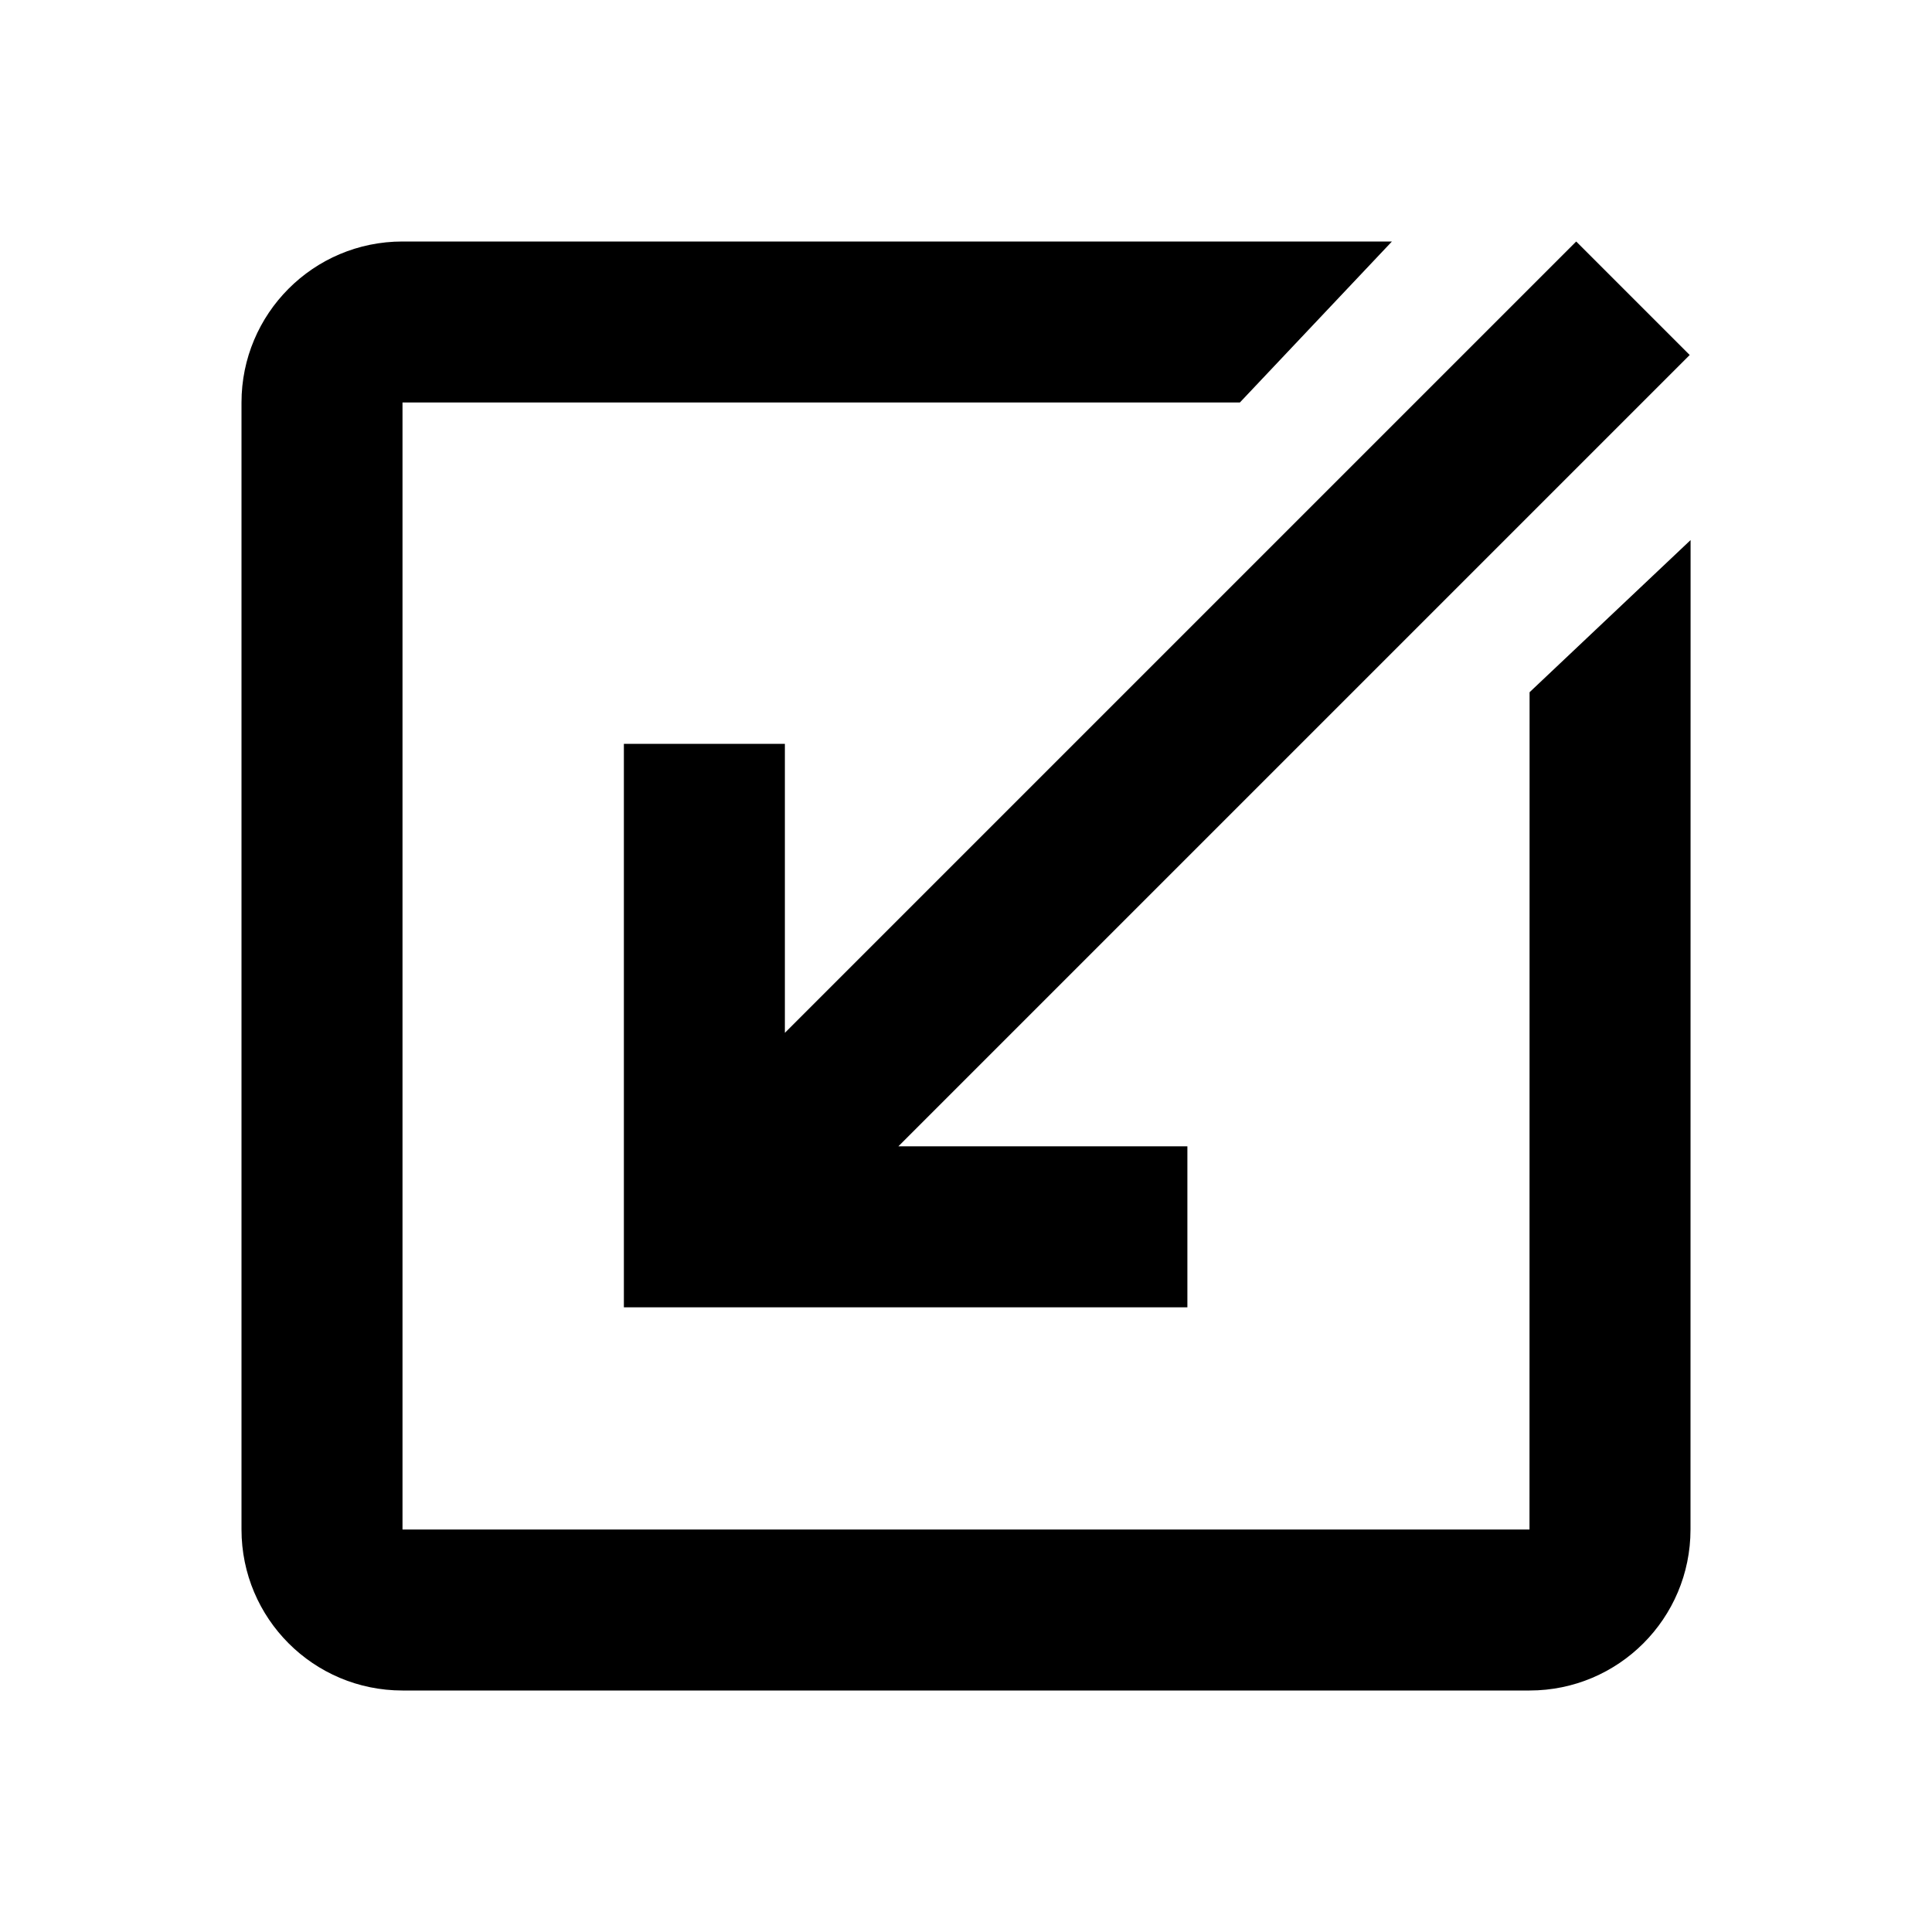
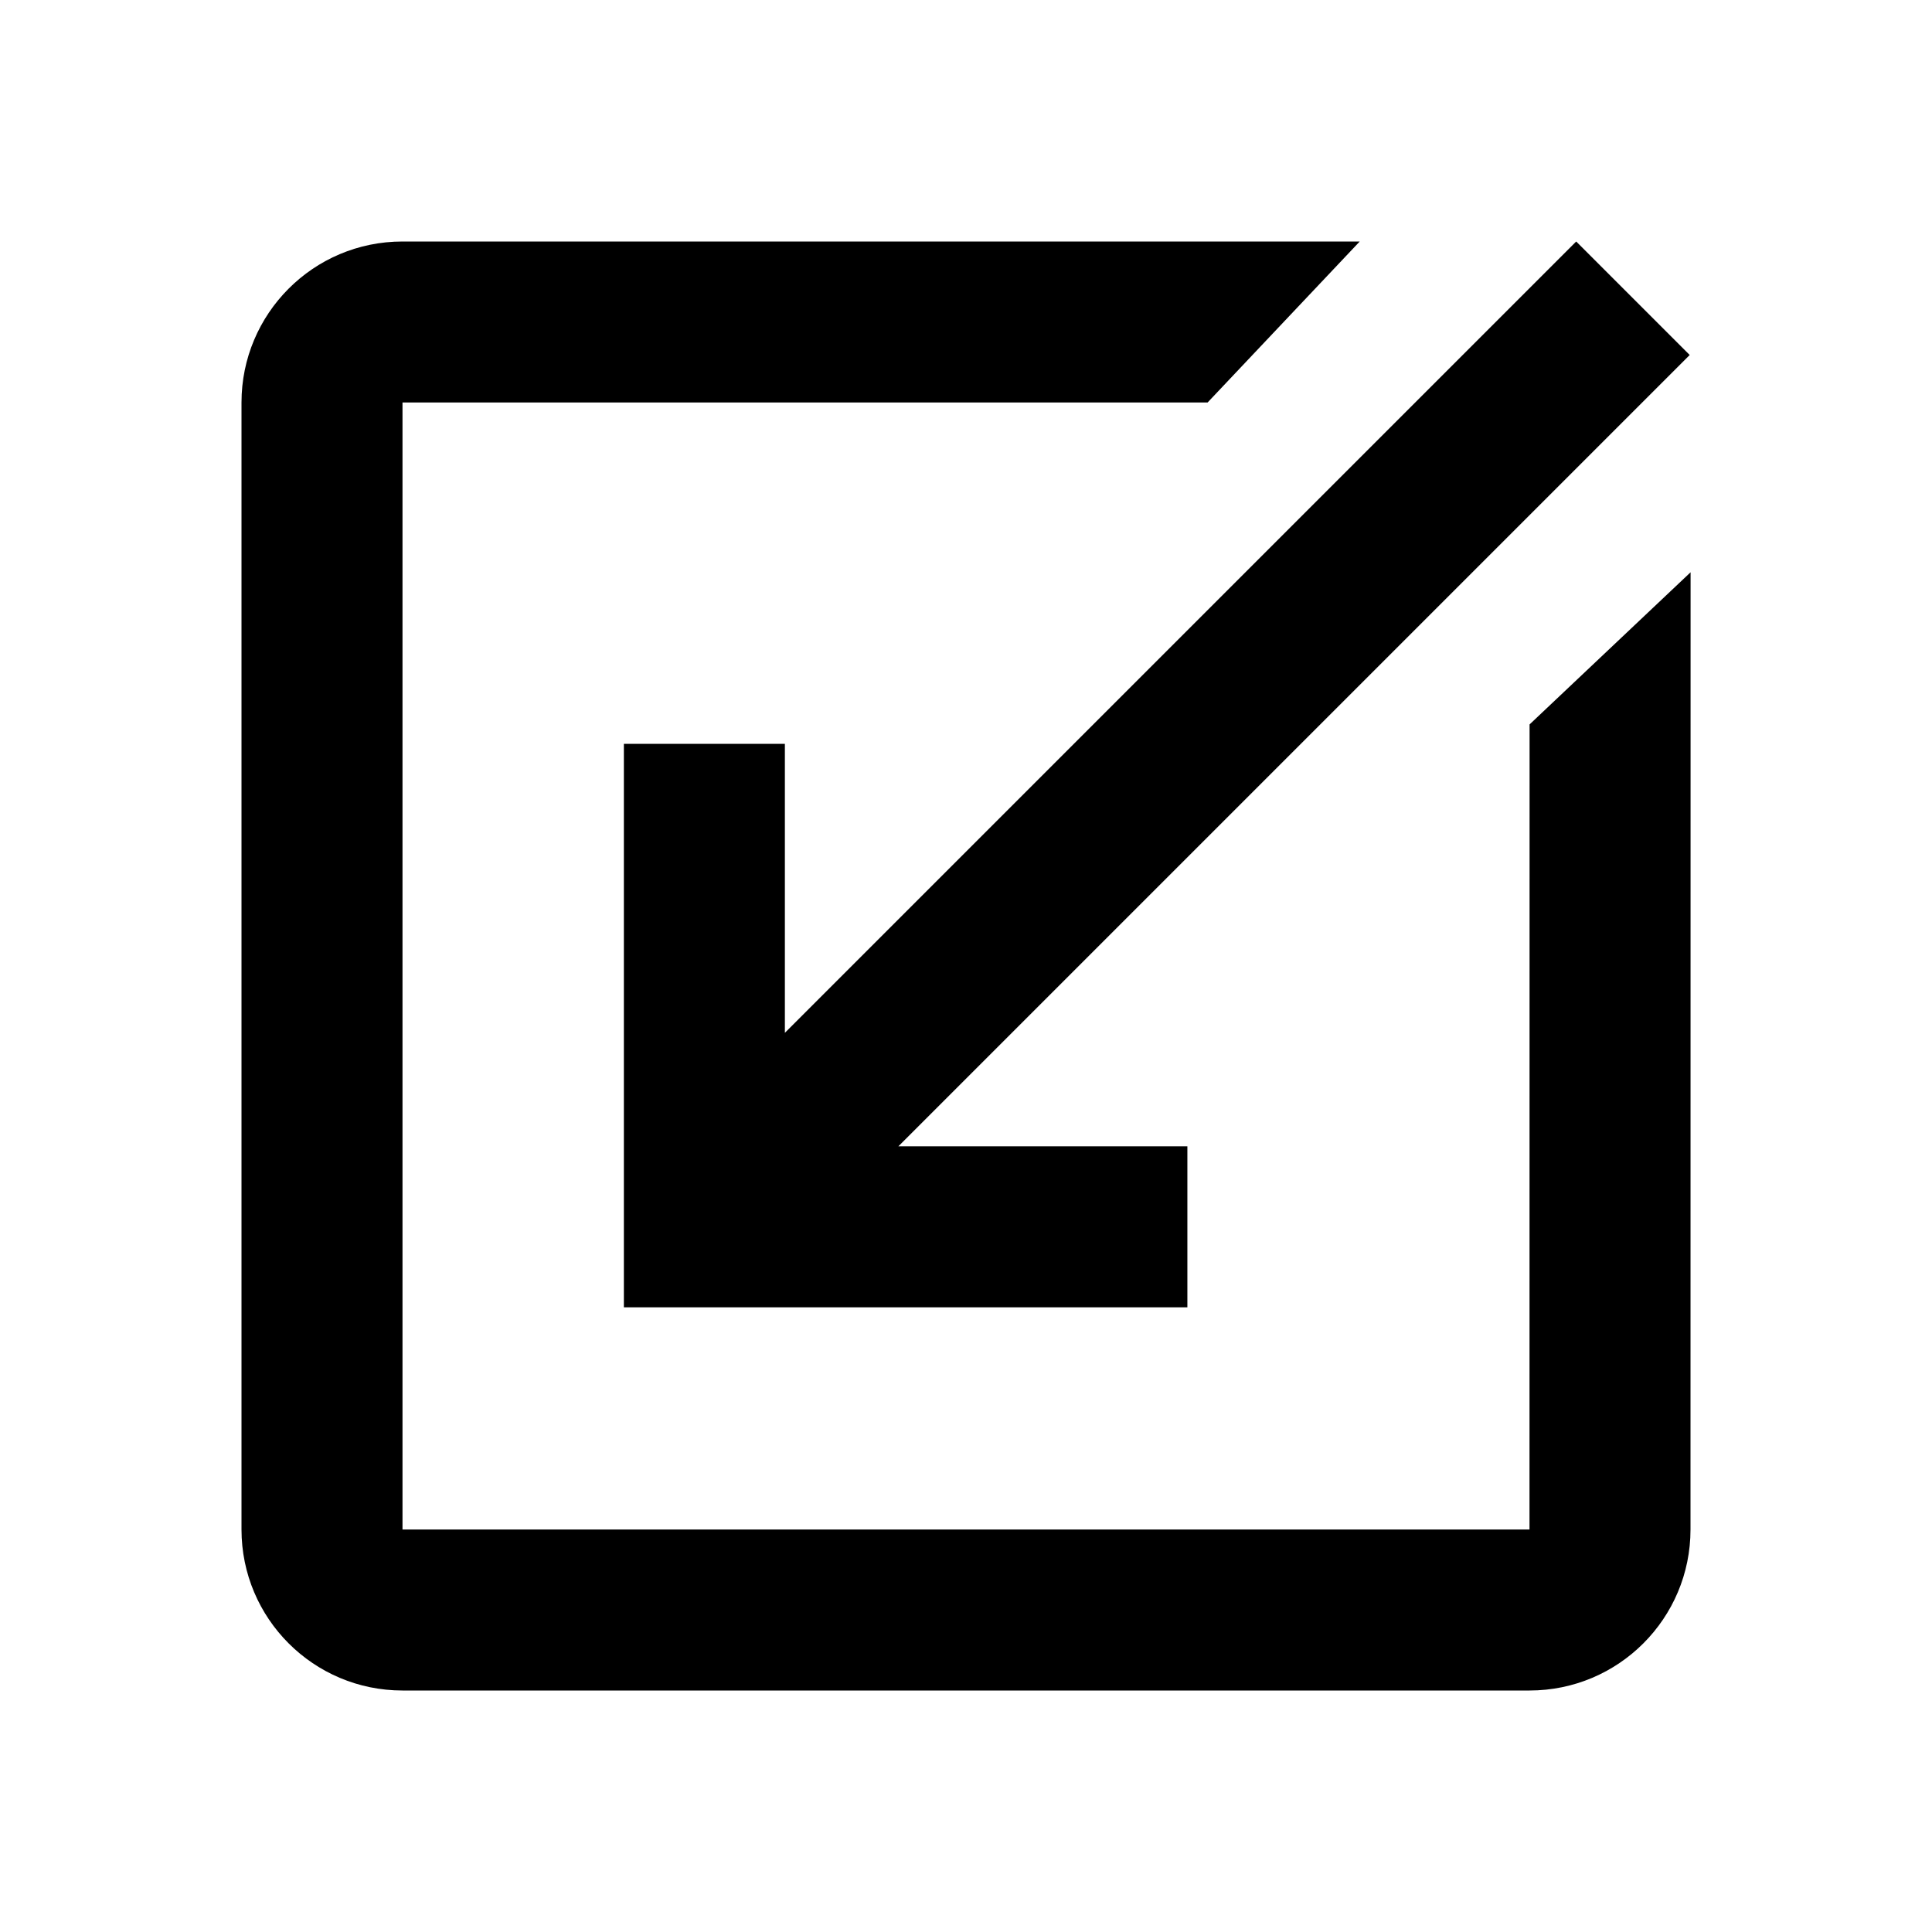
<svg xmlns="http://www.w3.org/2000/svg" width="24" height="24" viewBox="0 0 24 24">
-   <path d="M 19,19 H 5 L 5,5 H 15.402 L 17.291,3 H 5 C 3.89,3 3,3.9 3,5 v 14 c 0,1.105 0.895,2 2,2 h 14 c 1.105,0 2,-0.895 2,-2 l 0.001,-12.291 -2,1.89 z" />
+   <path d="M 19,19 H 5 L 5,5 H 15.001 L 16.891,3 H 5 C 3.89,3 3,3.9 3,5 v 14 c 0,1.105 0.895,2 2,2 h 14 c 1.105,0 2,-0.895 2,-2 l 0.001,-11.891 -2,1.89 z" />
  <path d="m 14.75,16.24 v -2 H 11.16 L 20.99,4.41 19.58,3 9.75,12.83 V 9.24 h -2 v 7" />
</svg>
